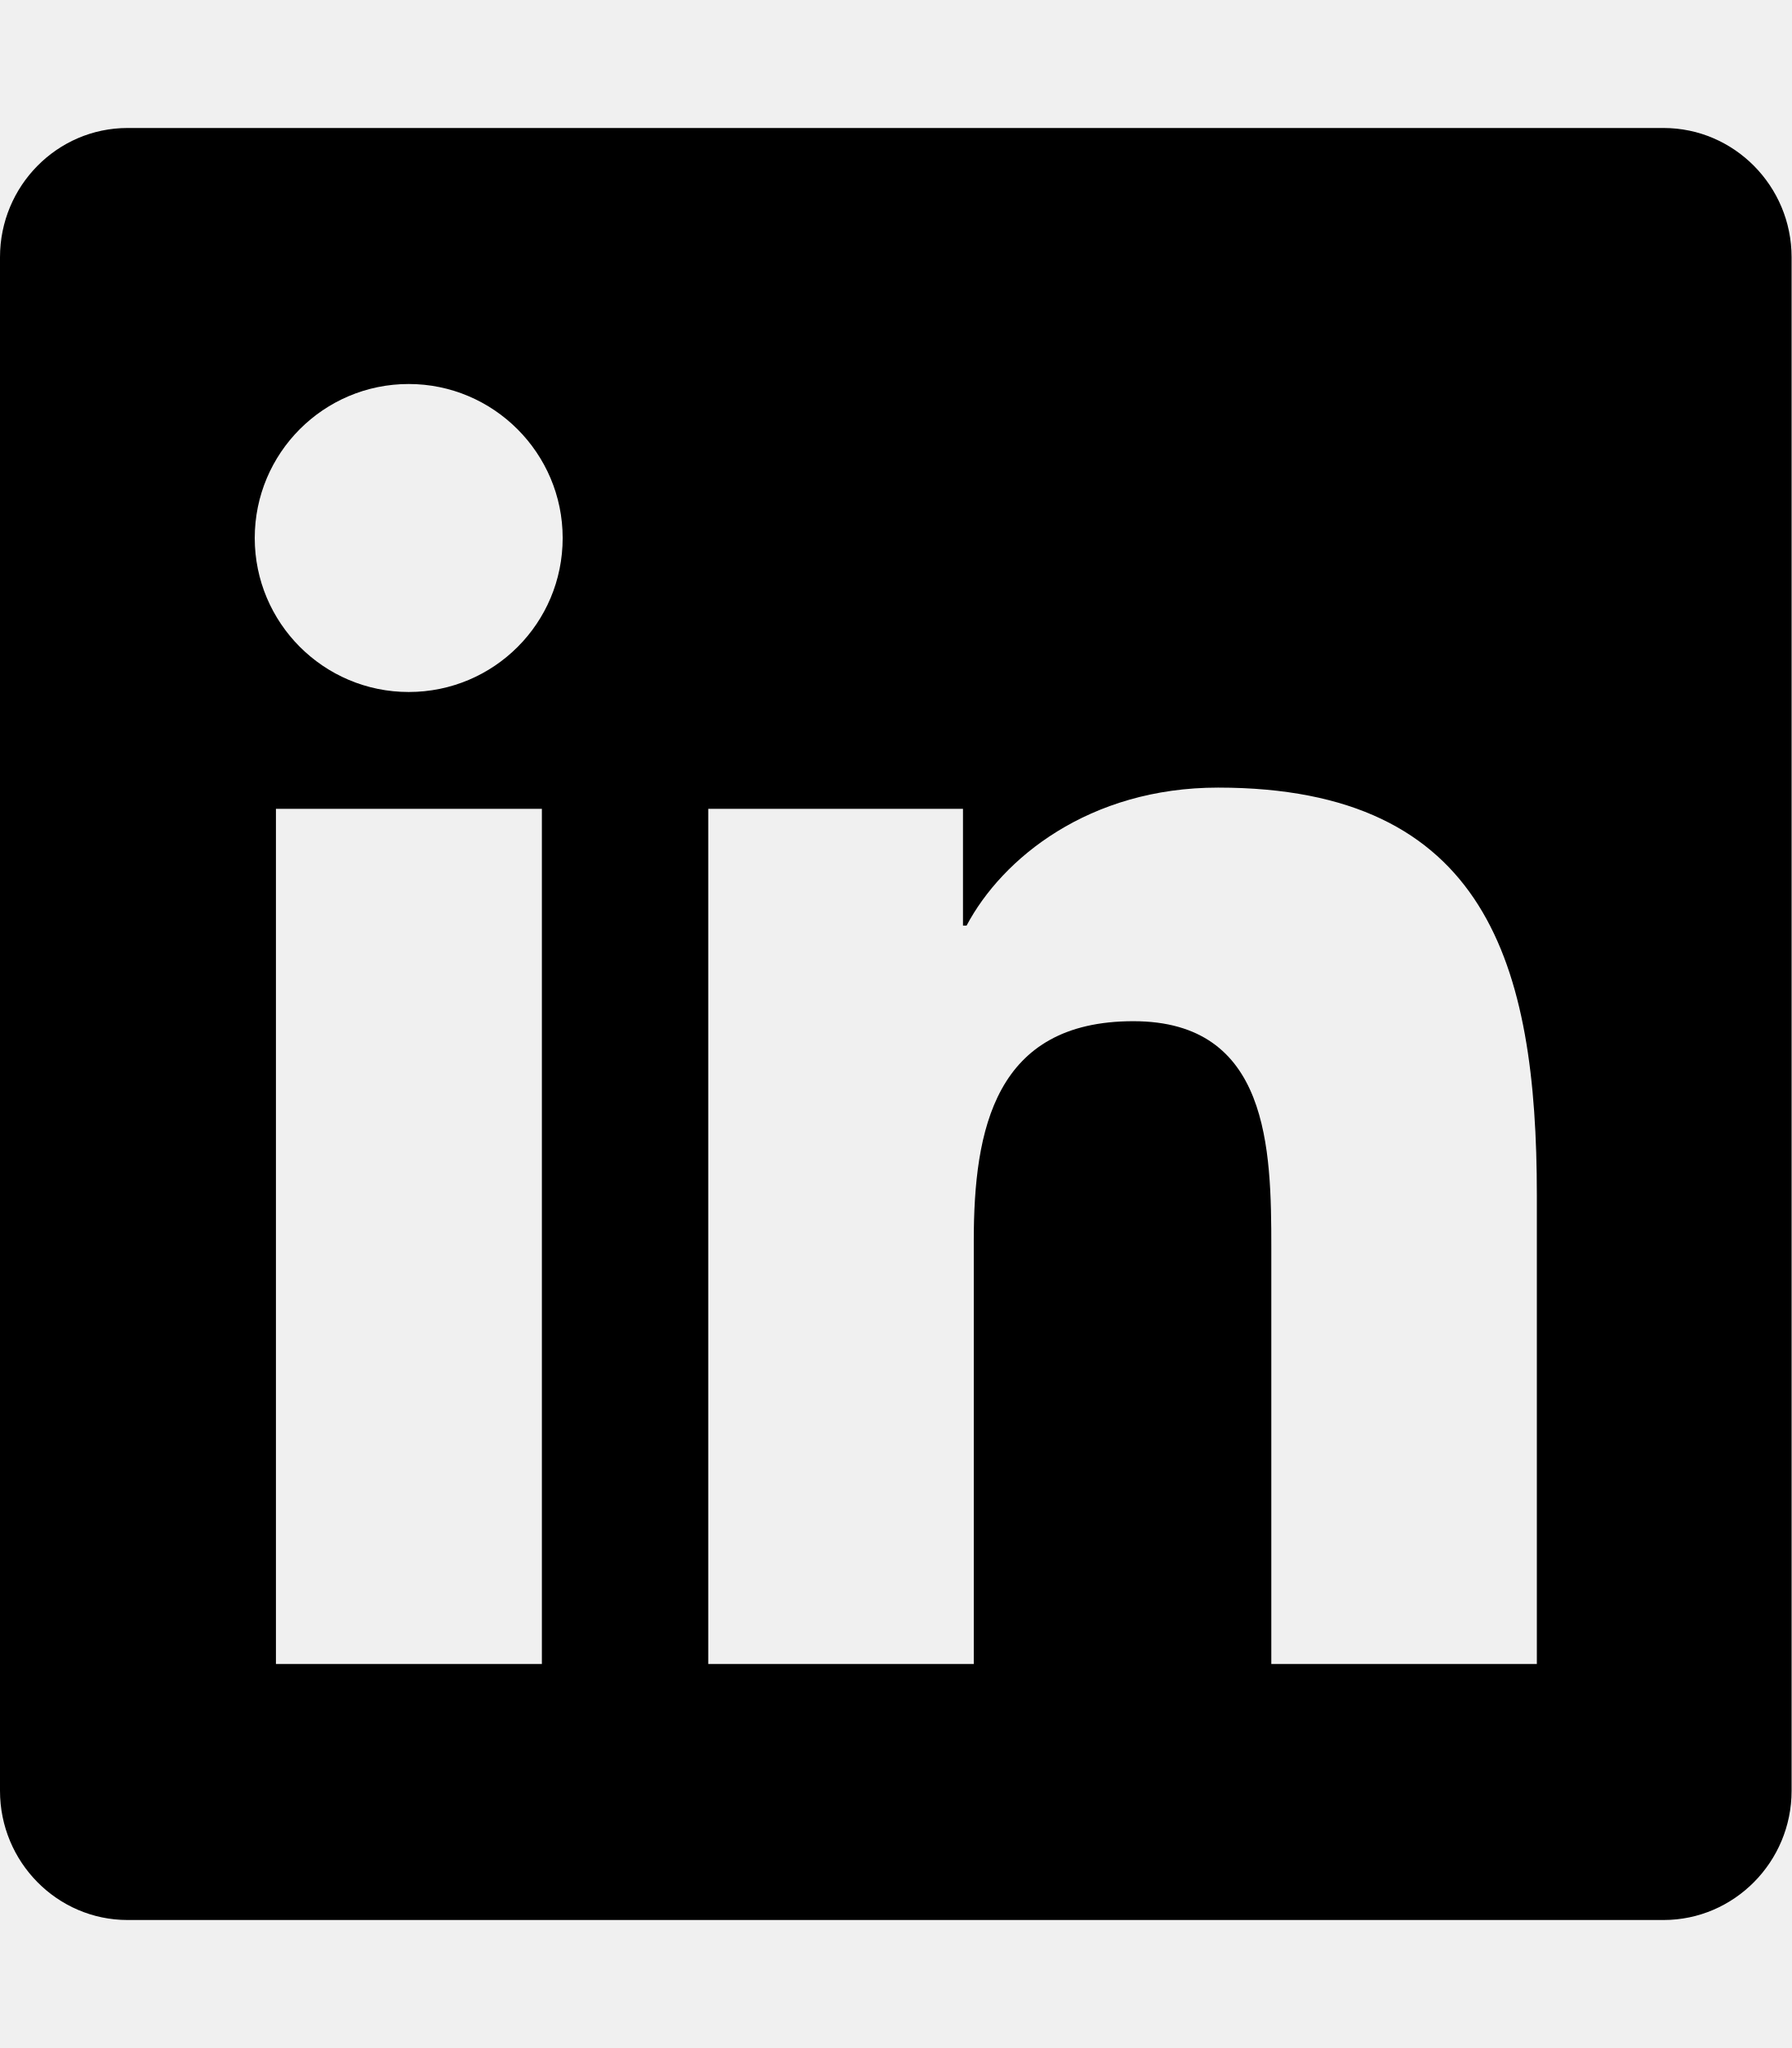
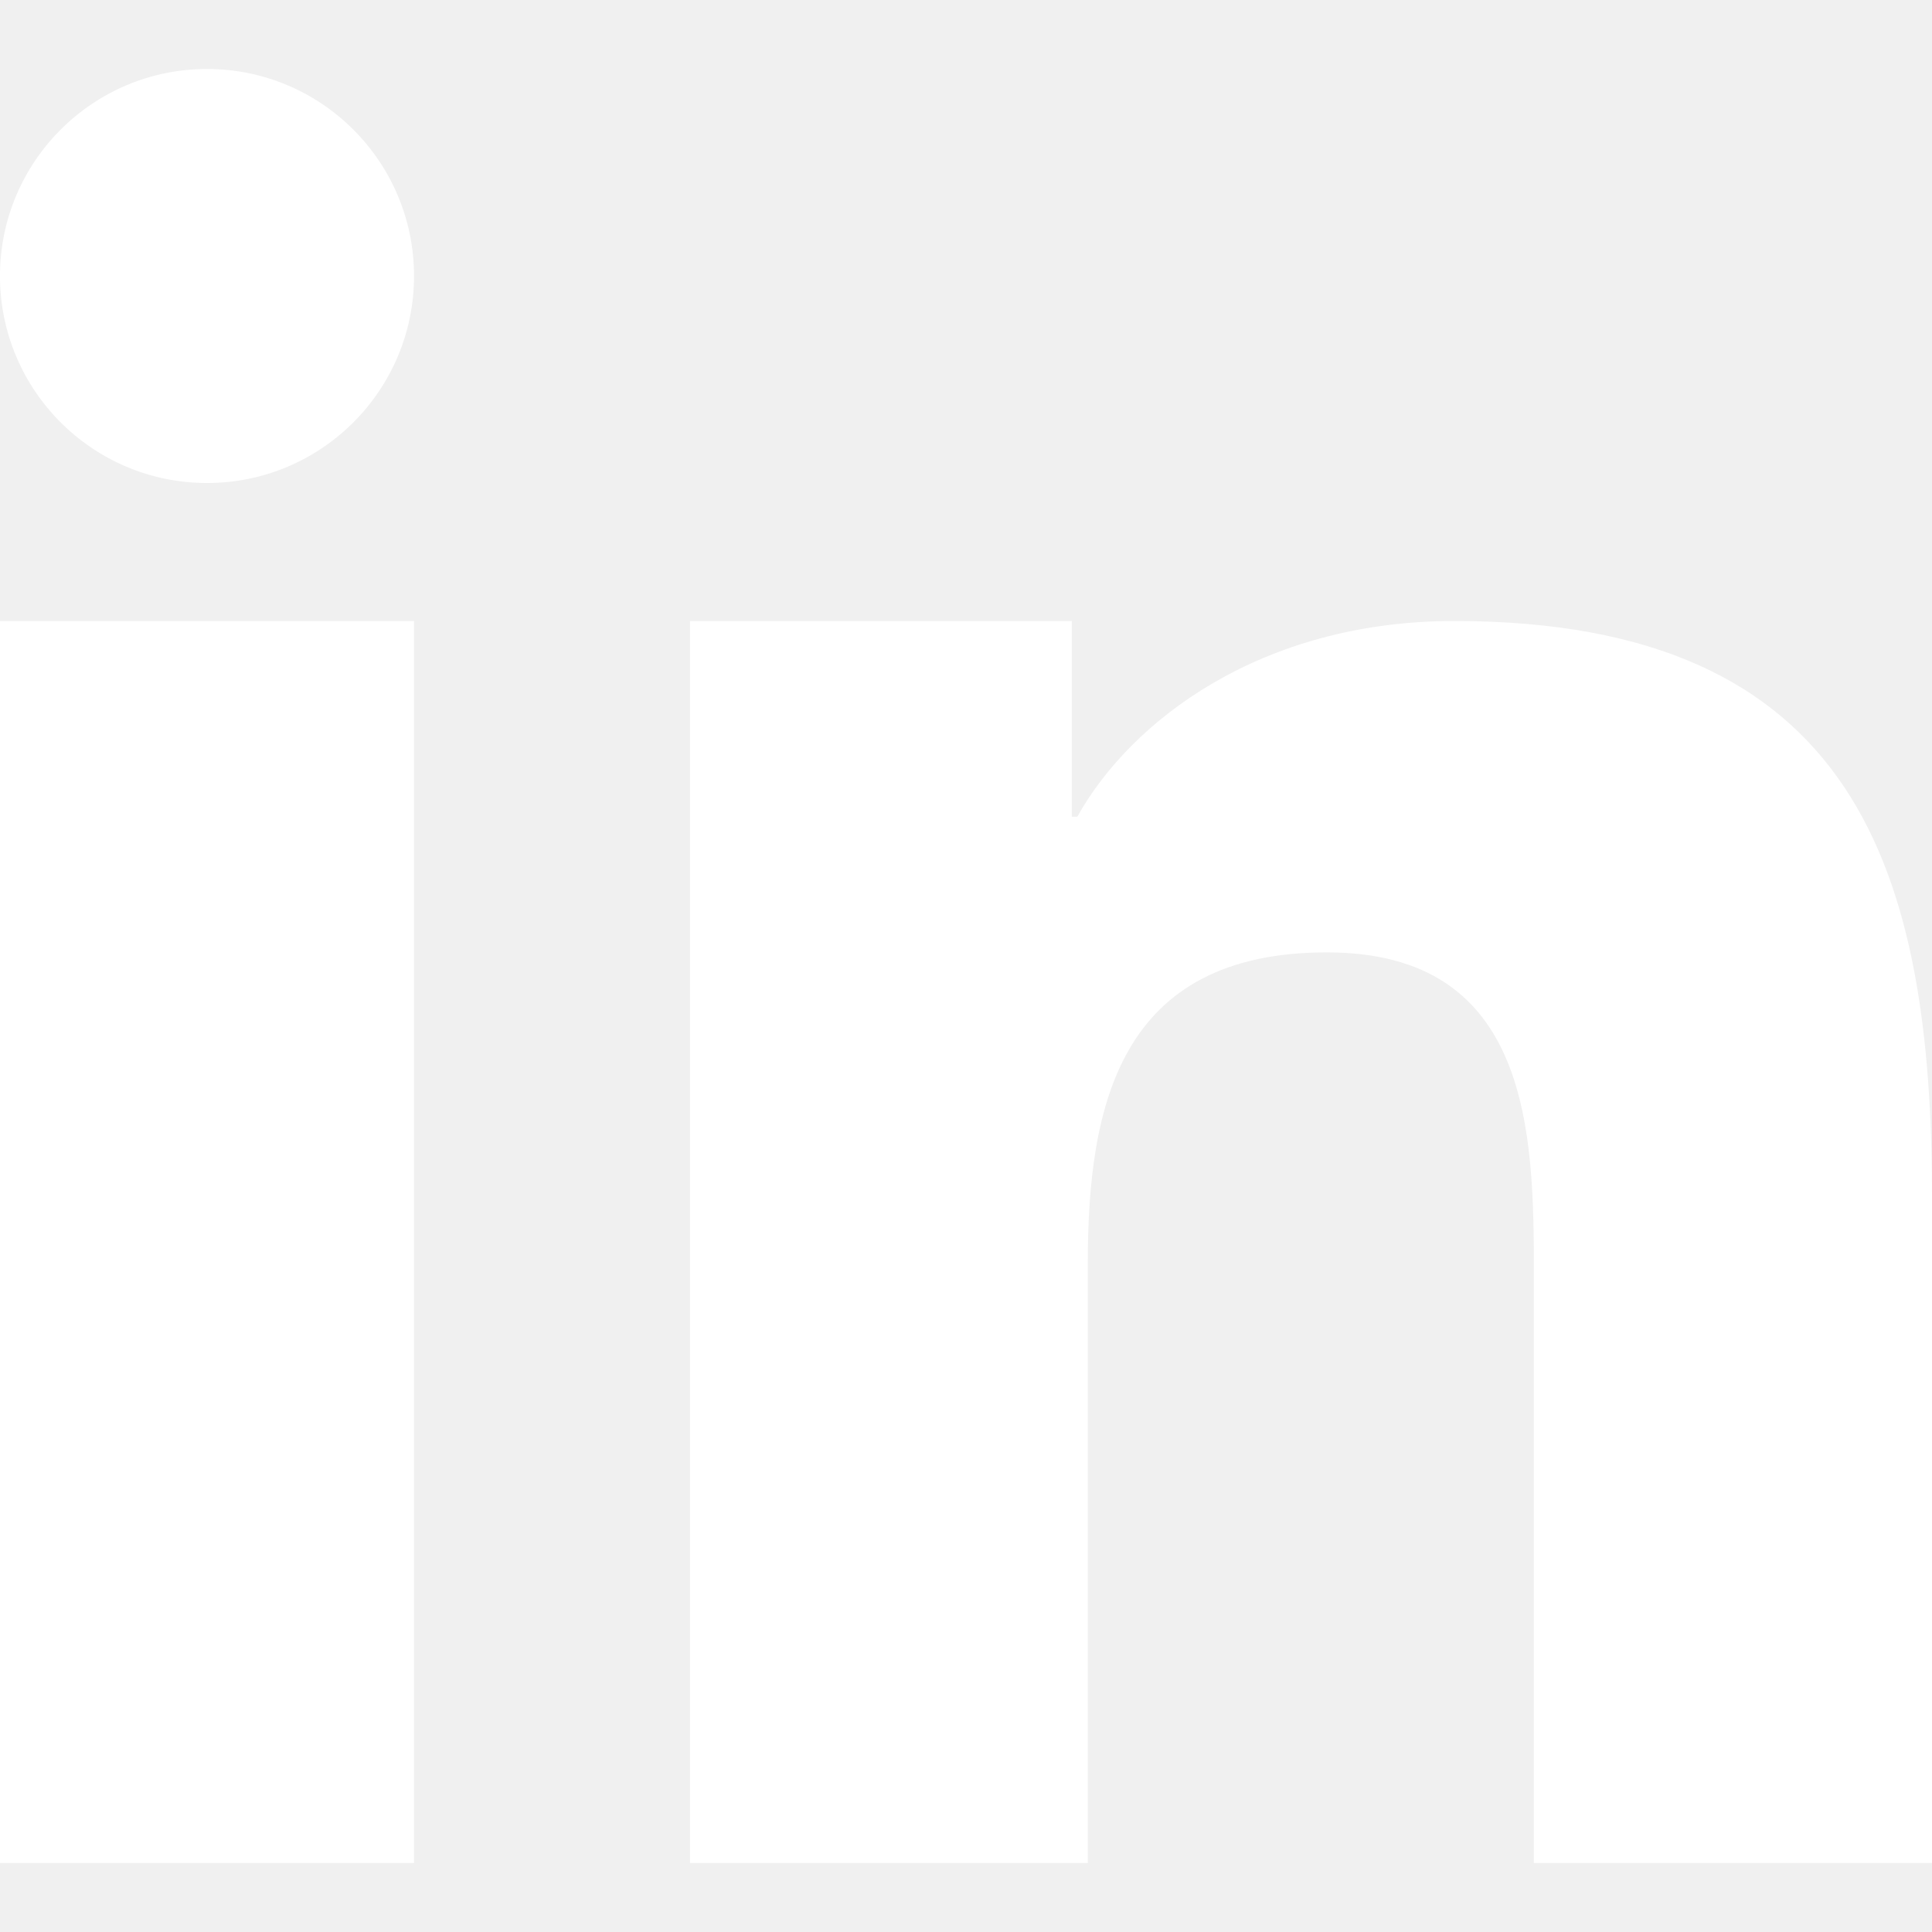
- <svg xmlns="http://www.w3.org/2000/svg" viewBox="0 0 448 512">
-   <path d="M416 32H31.9C14.3 32 0 46.5 0 64.3v383.4C0 465.5 14.3 480 31.9 480H416c17.6 0 32-14.5 32-32.3V64.3c0-17.8-14.4-32.3-32-32.3zM135.4 416H69V202.2h66.5V416zm-33.2-243c-21.3 0-38.5-17.3-38.5-38.5S80.9 96 102.2 96c21.2 0 38.5 17.3 38.5 38.5 0 21.3-17.2 38.5-38.5 38.5zm282.1 243h-66.4V312c0-24.8-.5-56.7-34.5-56.7-34.6 0-39.9 27-39.9 54.9V416h-66.4V202.2h63.7v29.2h.9c8.9-16.8 30.6-34.5 62.9-34.5 67.2 0 79.7 44.3 79.7 101.9V416z" />
+ <svg xmlns="http://www.w3.org/2000/svg" width="64" height="64" shape-rendering="geometricPrecision" text-rendering="geometricPrecision" image-rendering="optimizeQuality" fill-rule="evenodd" clip-rule="evenodd" viewBox="0 0 640 640">
+   <path d="M228.582 205.715h126.462v64.832h1.83c17.611-31.595 60.675-64.832 124.892-64.832C615.303 205.715 640 288.818 640 396.926v220.219H508.116V421.93c0-46.536-.969-106.442-68.576-106.442-68.67 0-79.194 50.658-79.194 103.052v198.605H228.581v-411.43zM137.152 91.43c0 37.855-30.721 68.576-68.576 68.576-37.855 0-68.587-30.721-68.587-68.576 0-37.855 30.732-68.576 68.587-68.576 37.855 0 68.576 30.721 68.576 68.576zM-.011 205.715h137.163v411.43H-.011v-411.43z" fill="#ffffff" />
</svg>
